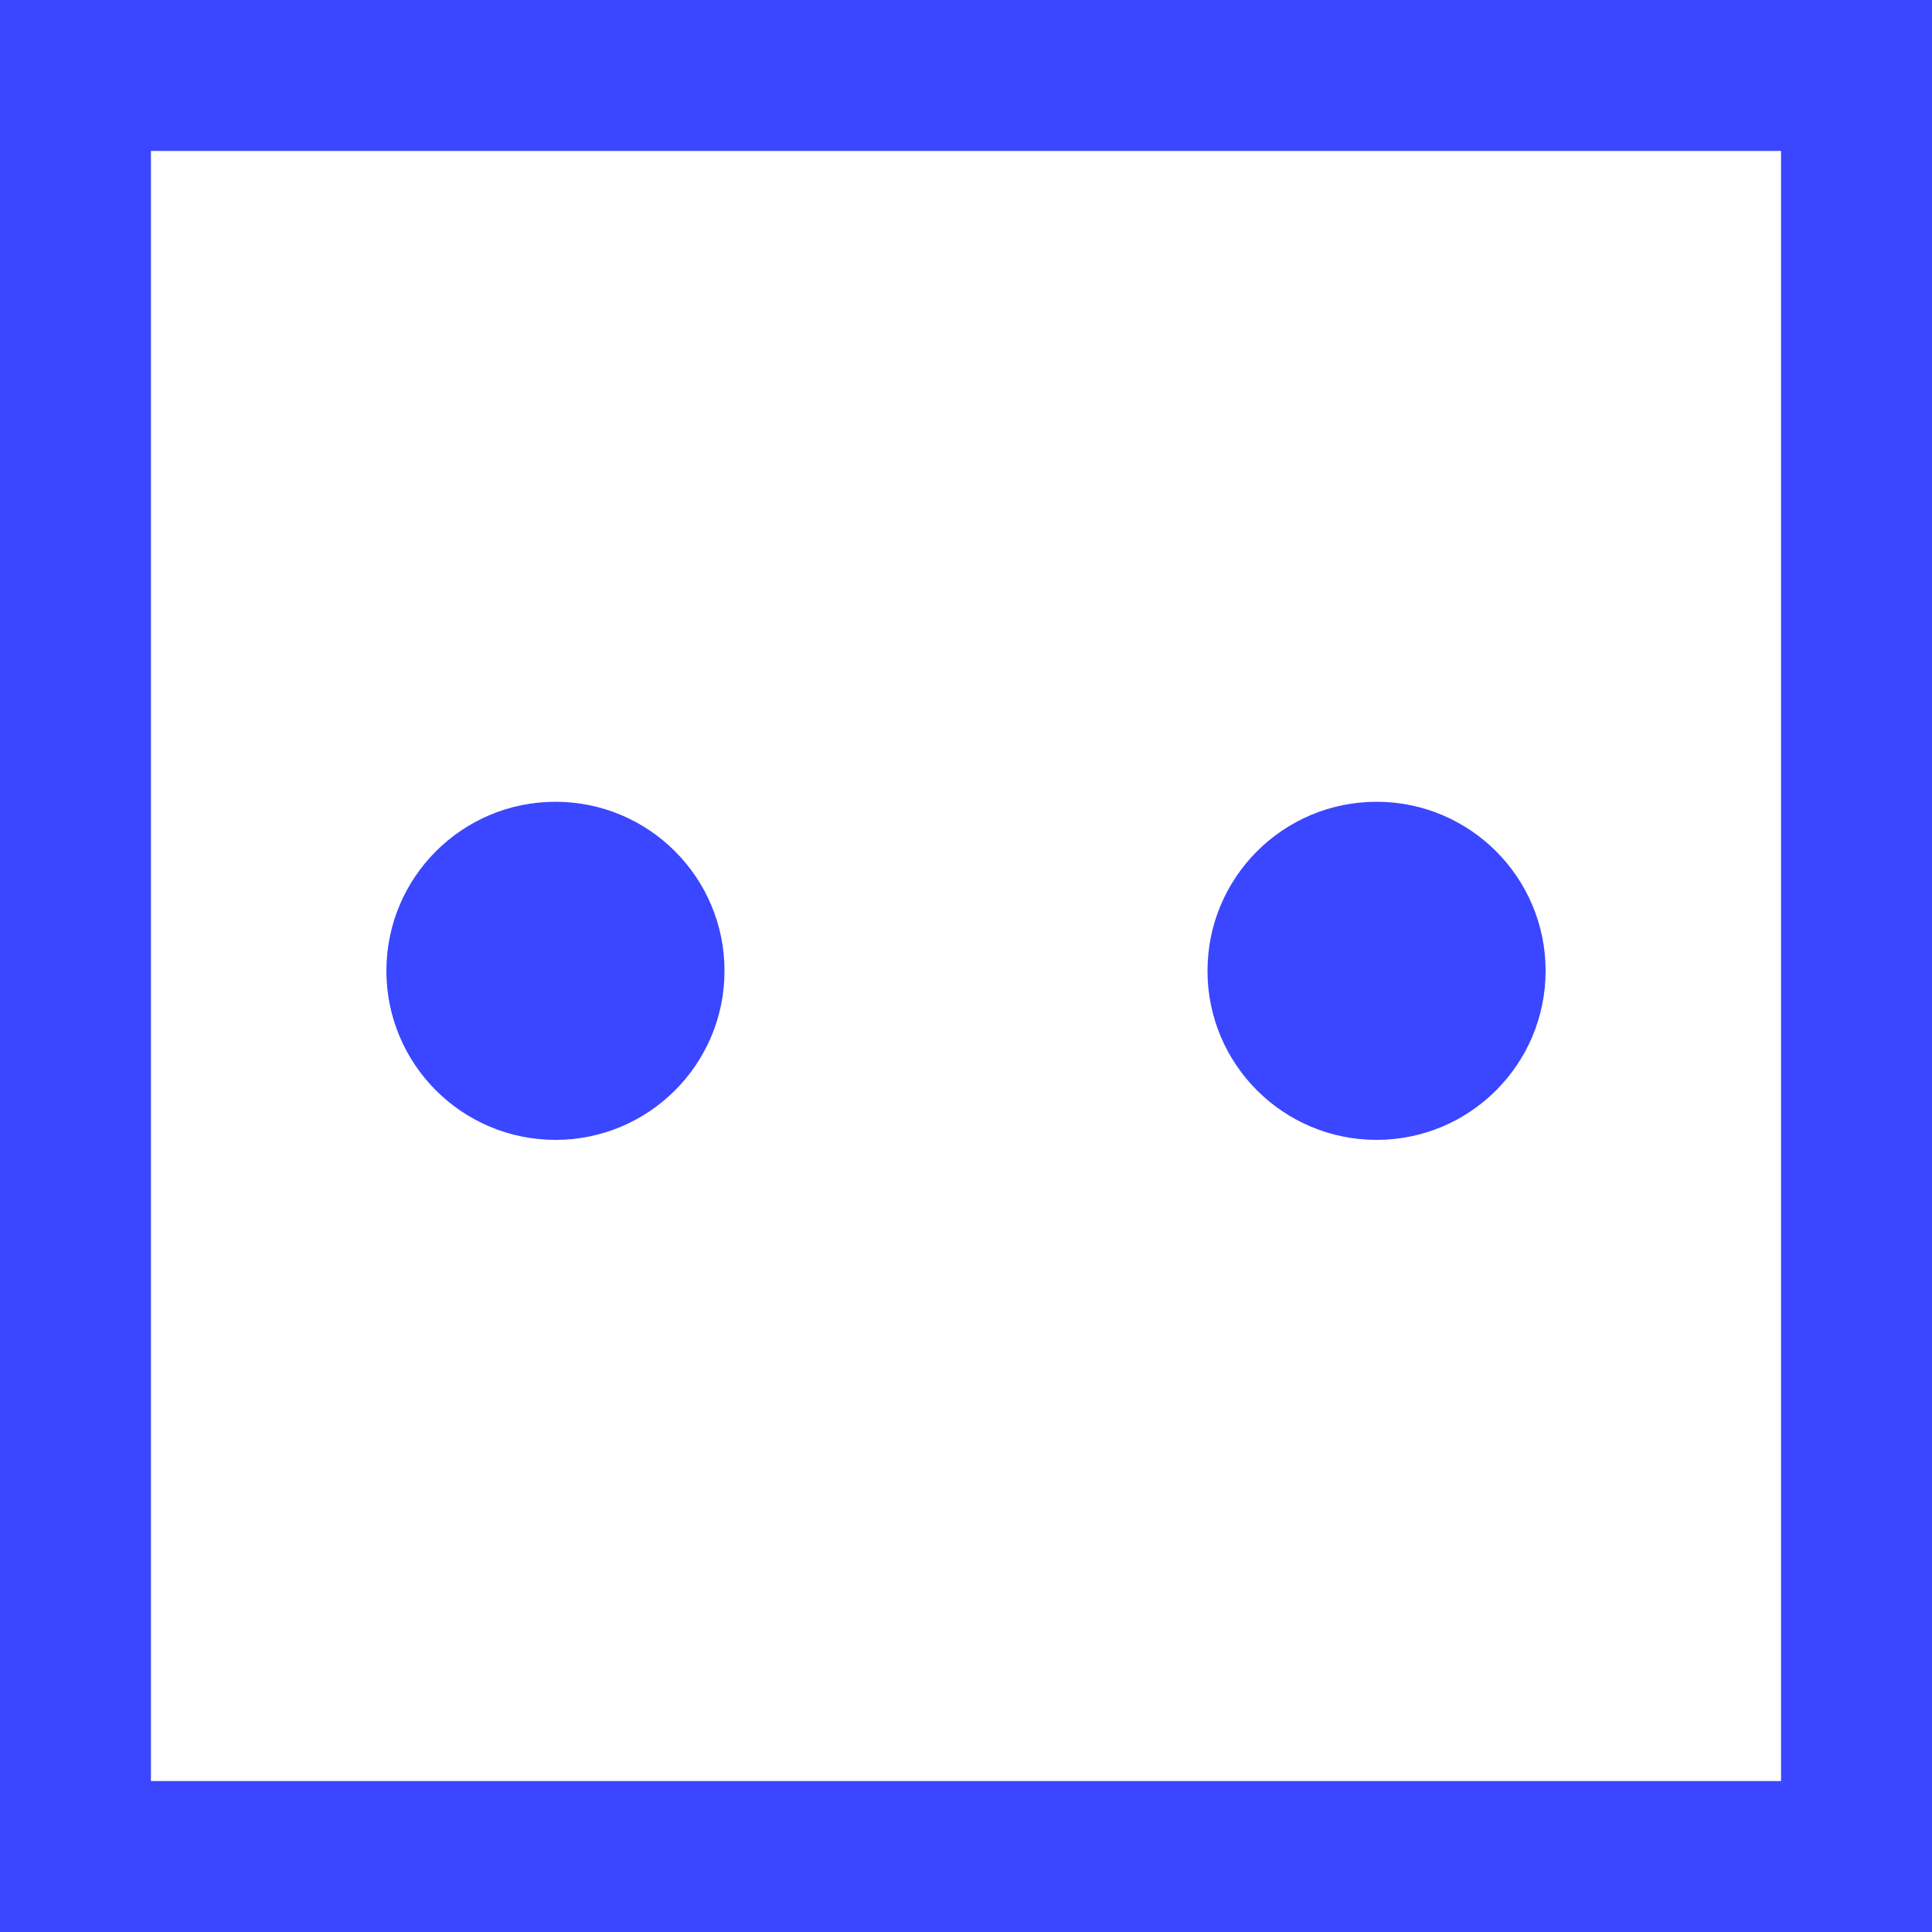
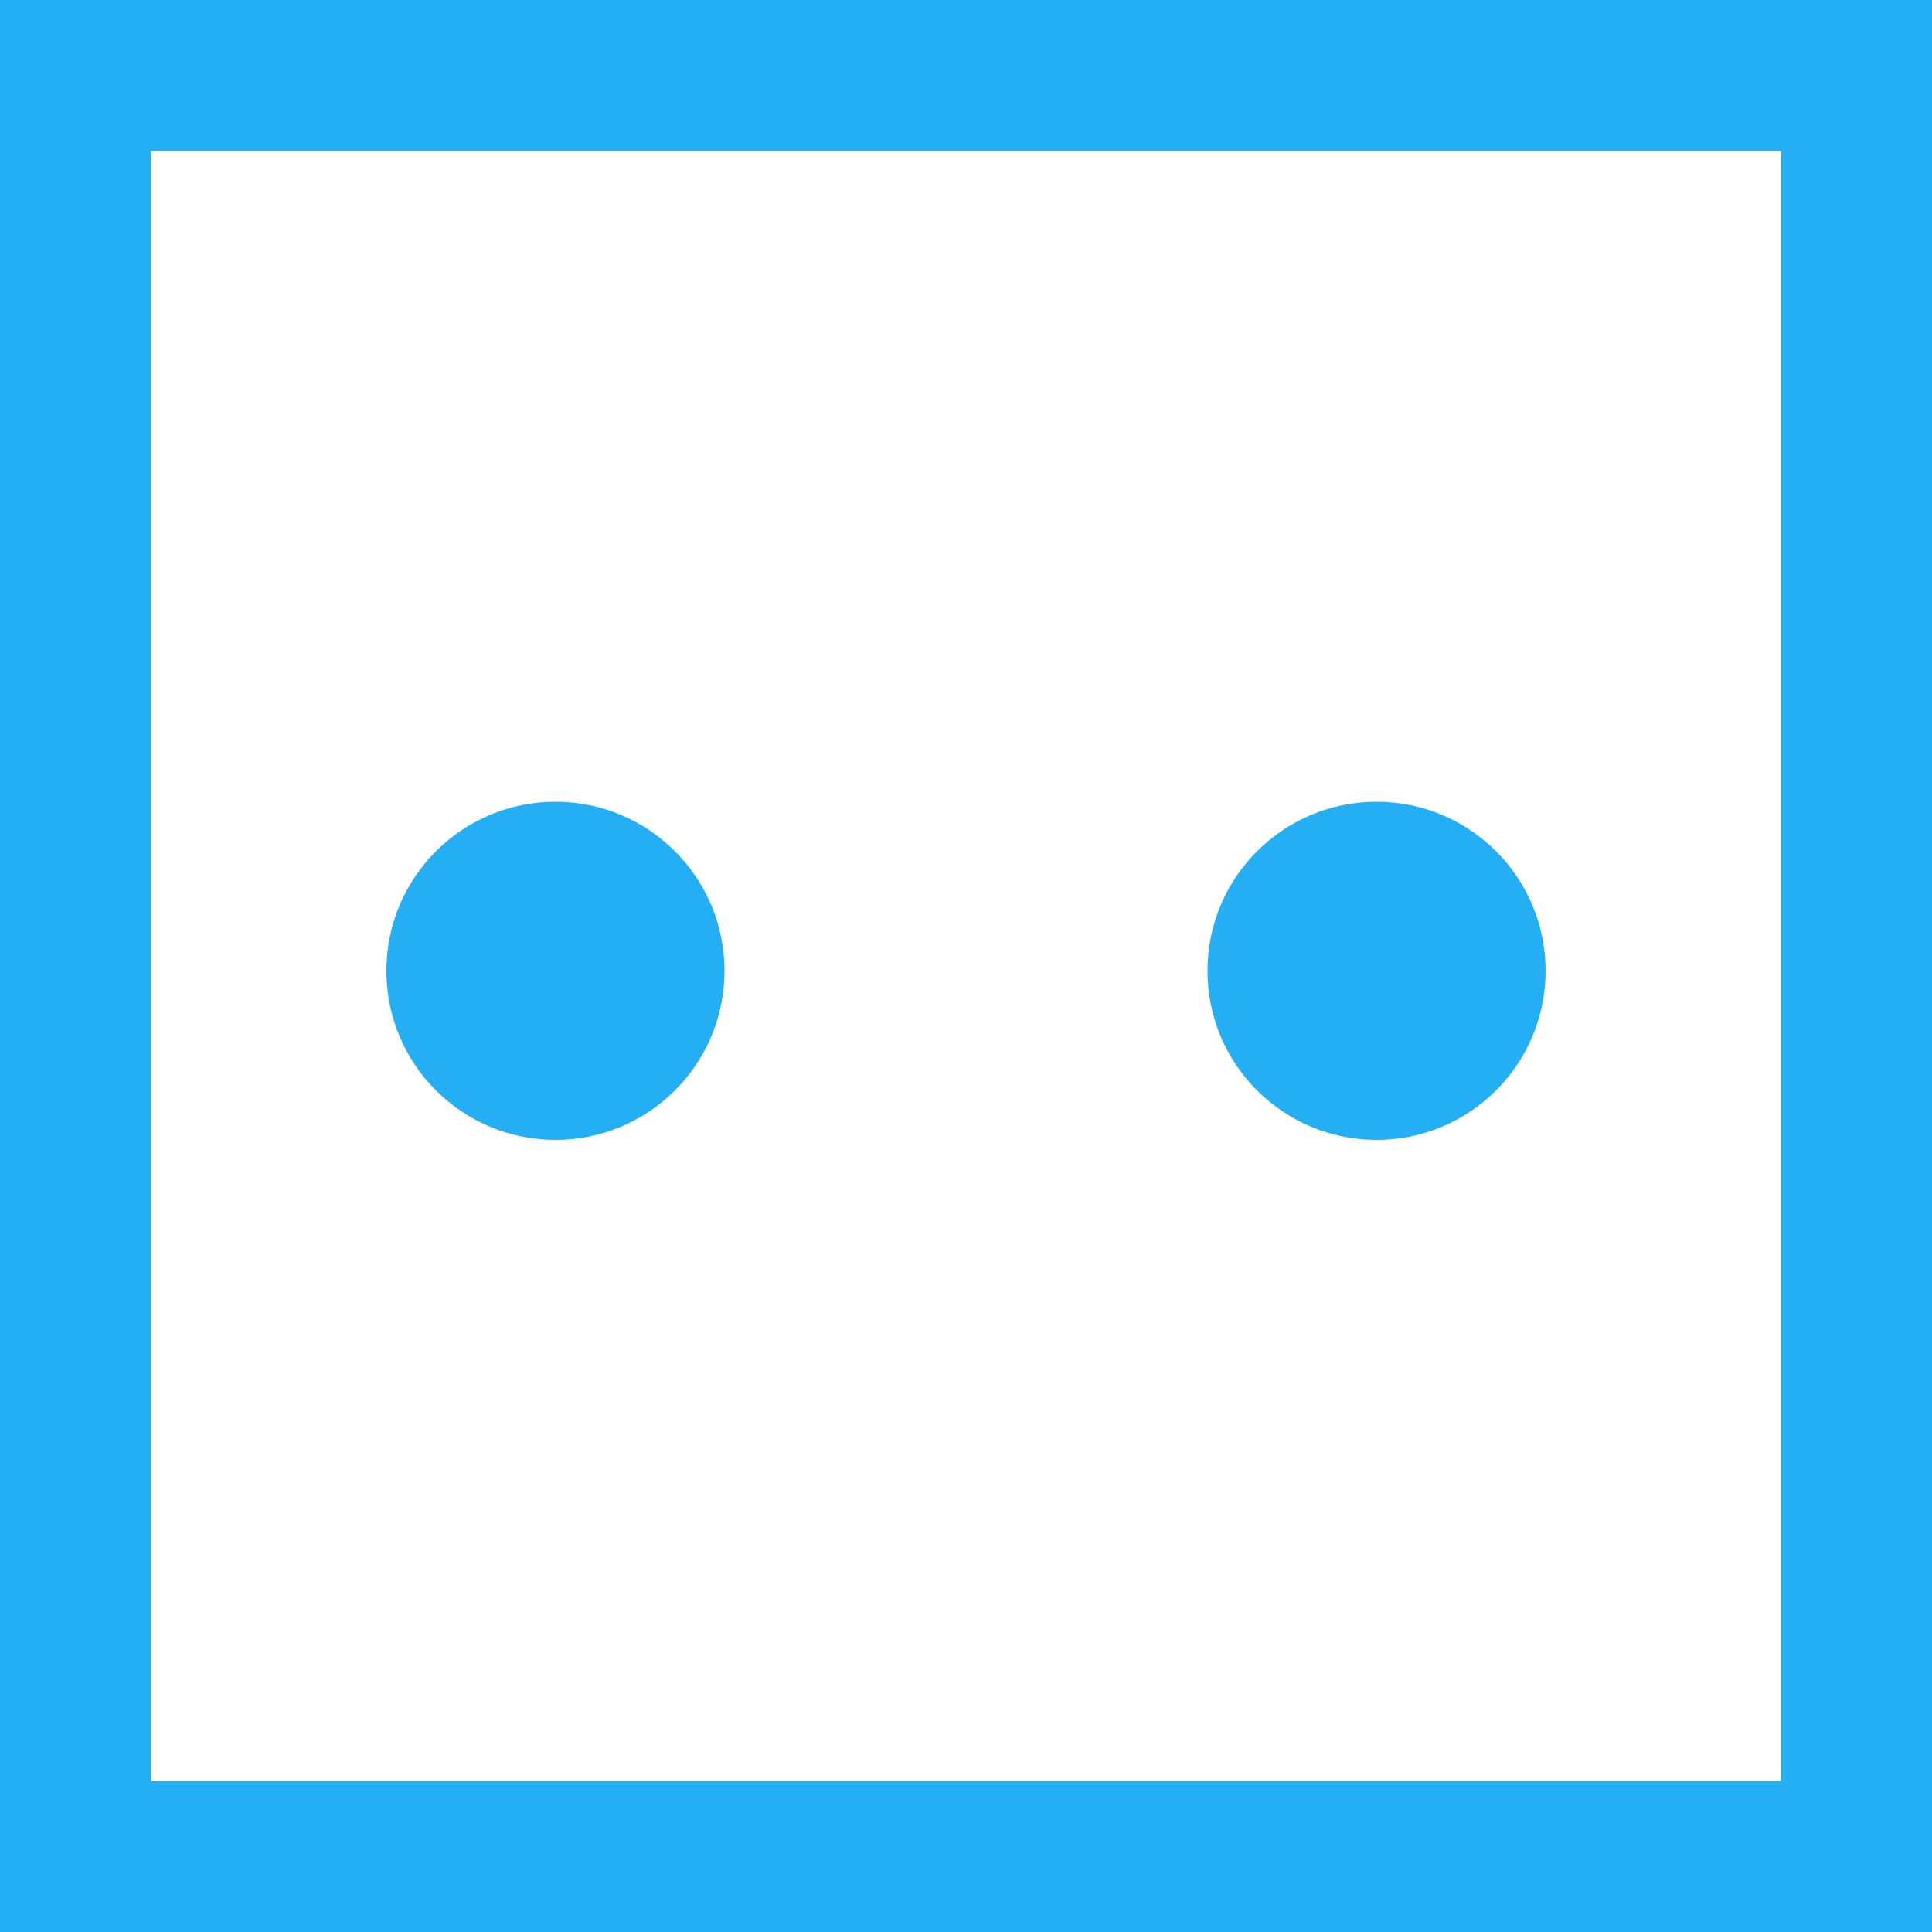
<svg xmlns="http://www.w3.org/2000/svg" xmlns:xlink="http://www.w3.org/1999/xlink" viewBox="0 0 256 256">
  <defs>
    <path id="a" d="M0 0h256v256H0z" />
  </defs>
  <g fill="none" fill-rule="evenodd">
    <mask id="b" fill="#fff">
      <use xlink:href="#a" />
    </mask>
-     <path fill="#FFF" stroke="#3A46FF" stroke-width="40" d="M0 0h256v256H0z" mask="url(#b)" />
-     <g fill="#3A46FF" transform="translate(51.2 106.24)">
+     <path fill="#FFF" stroke="#24aef4" stroke-width="40" d="M0 0h256v256H0z" mask="url(#b)" />
+     <g fill="#24aef4" transform="translate(51.2 106.24)">
      <ellipse cx="22.4" cy="22.4" rx="22.4" ry="22.4" />
      <ellipse cx="131.2" cy="22.4" rx="22.4" ry="22.4" />
    </g>
  </g>
</svg>
